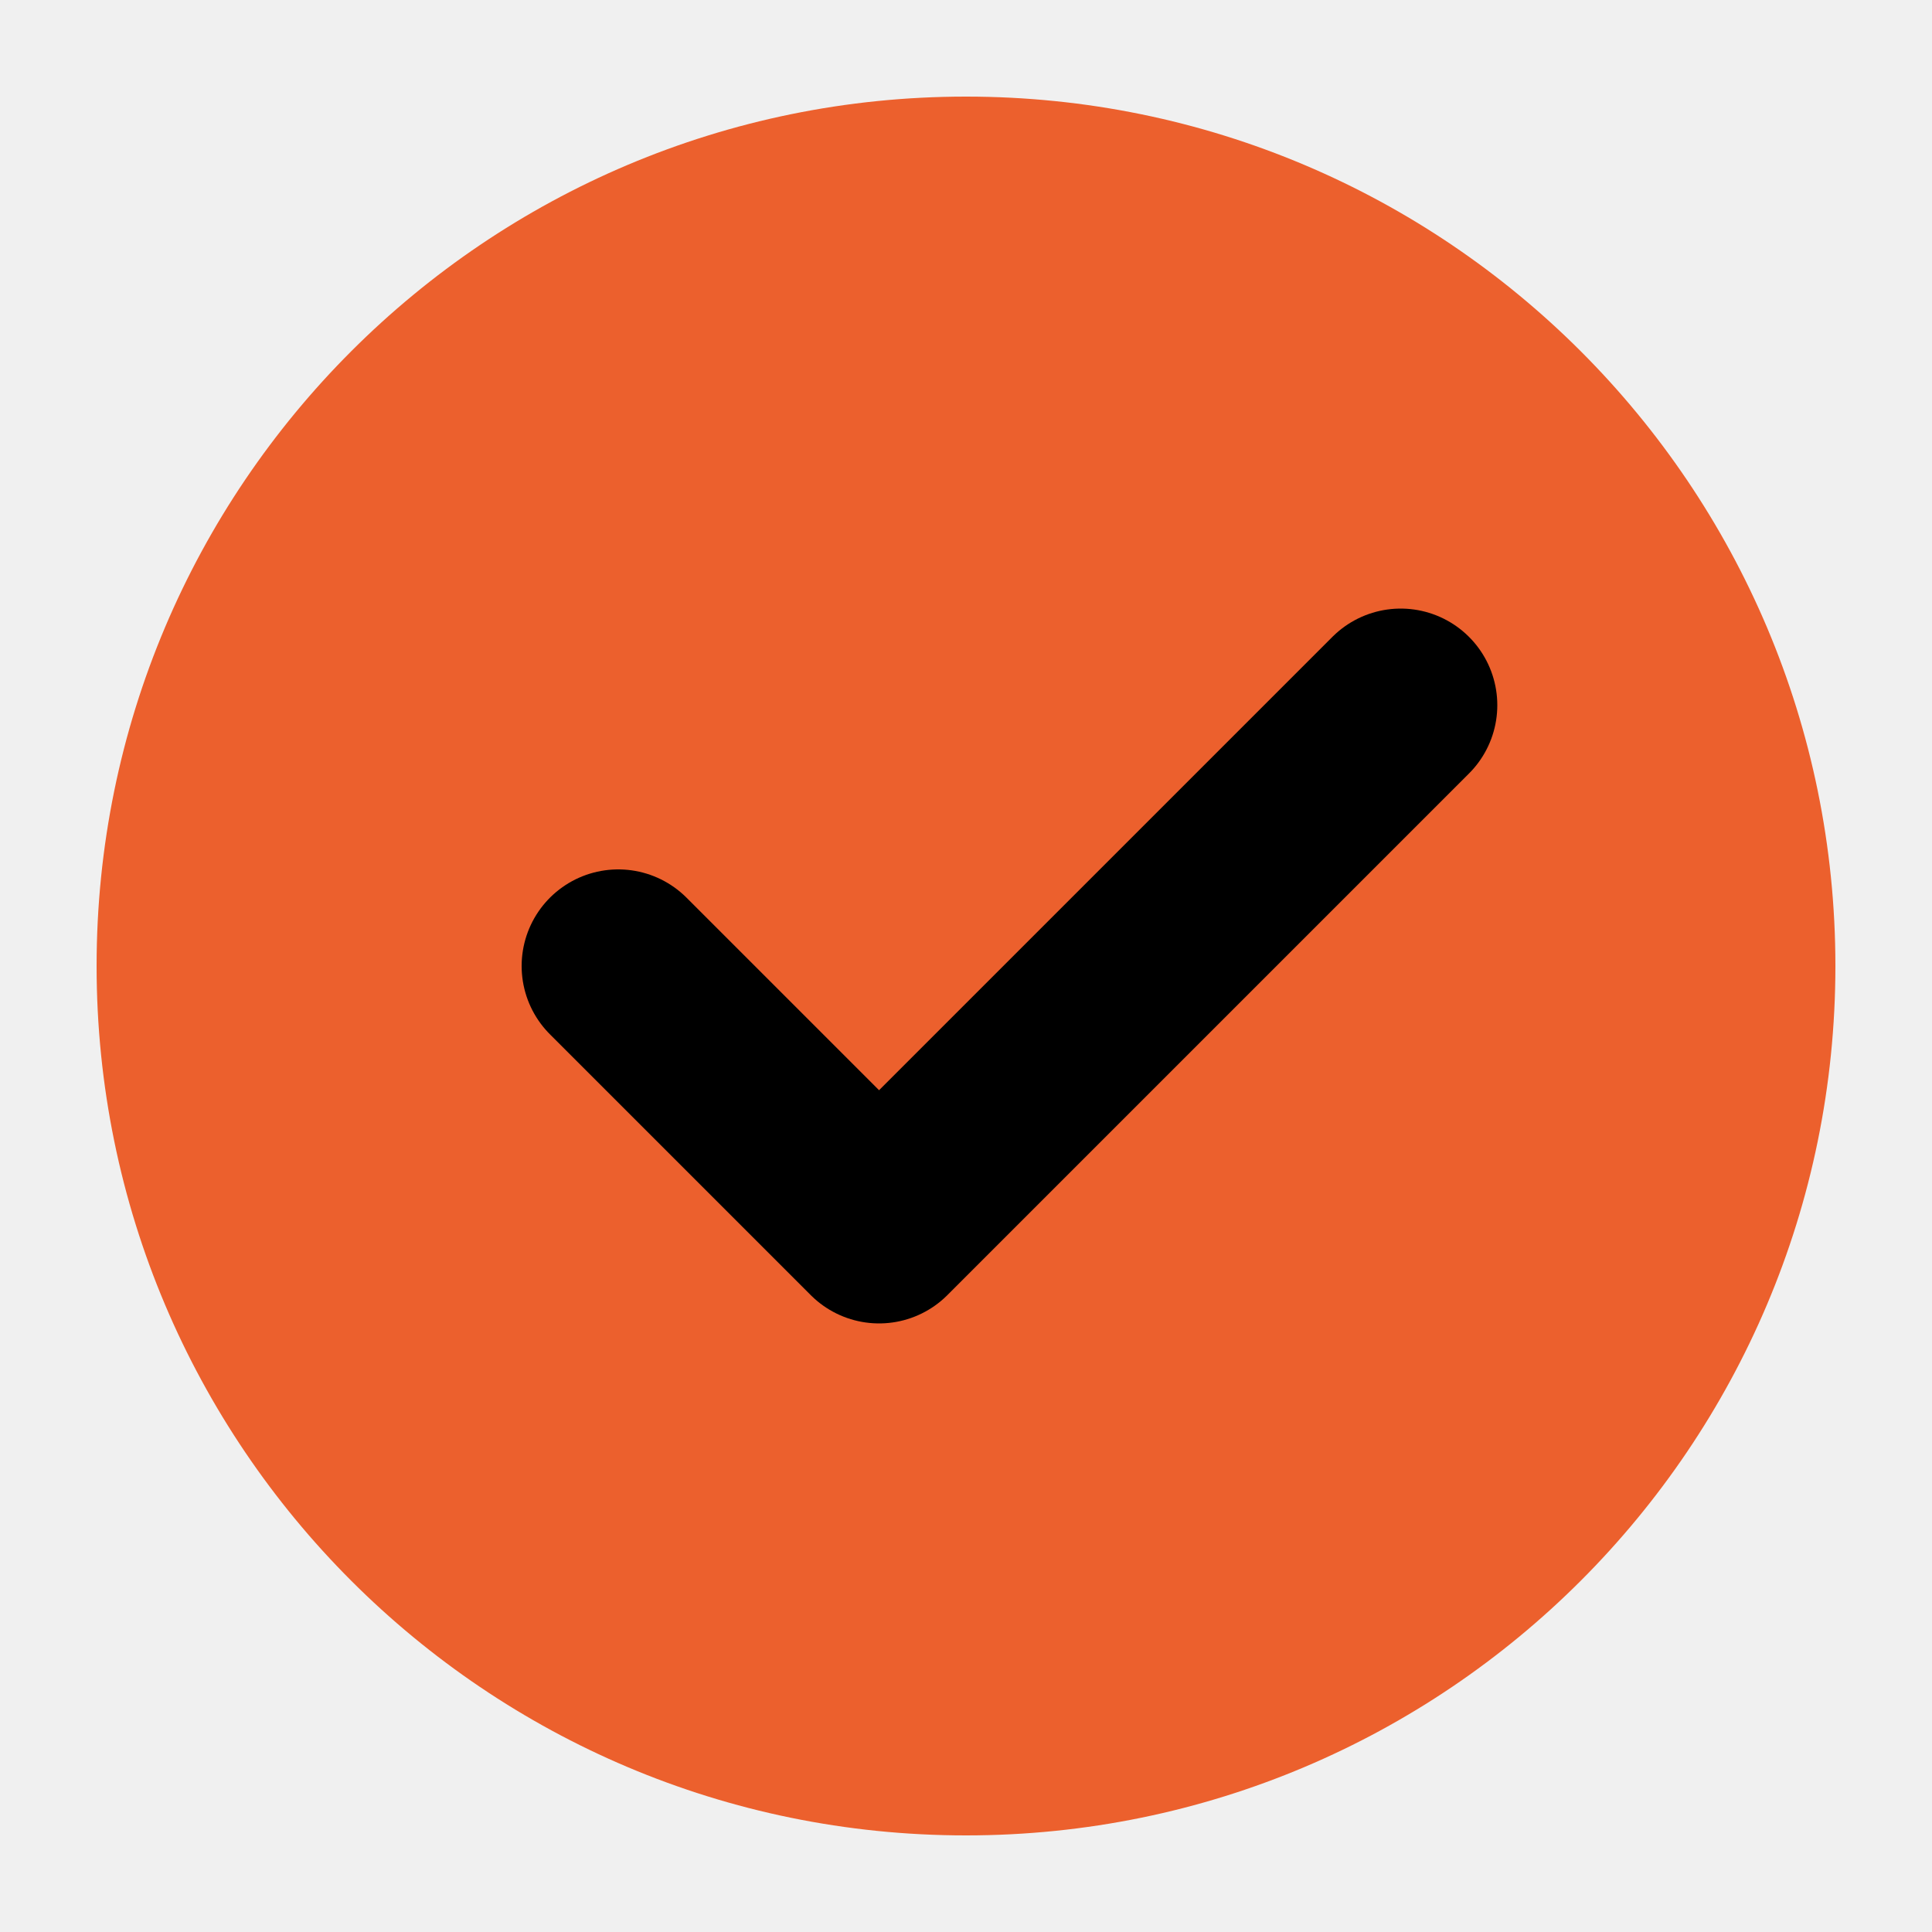
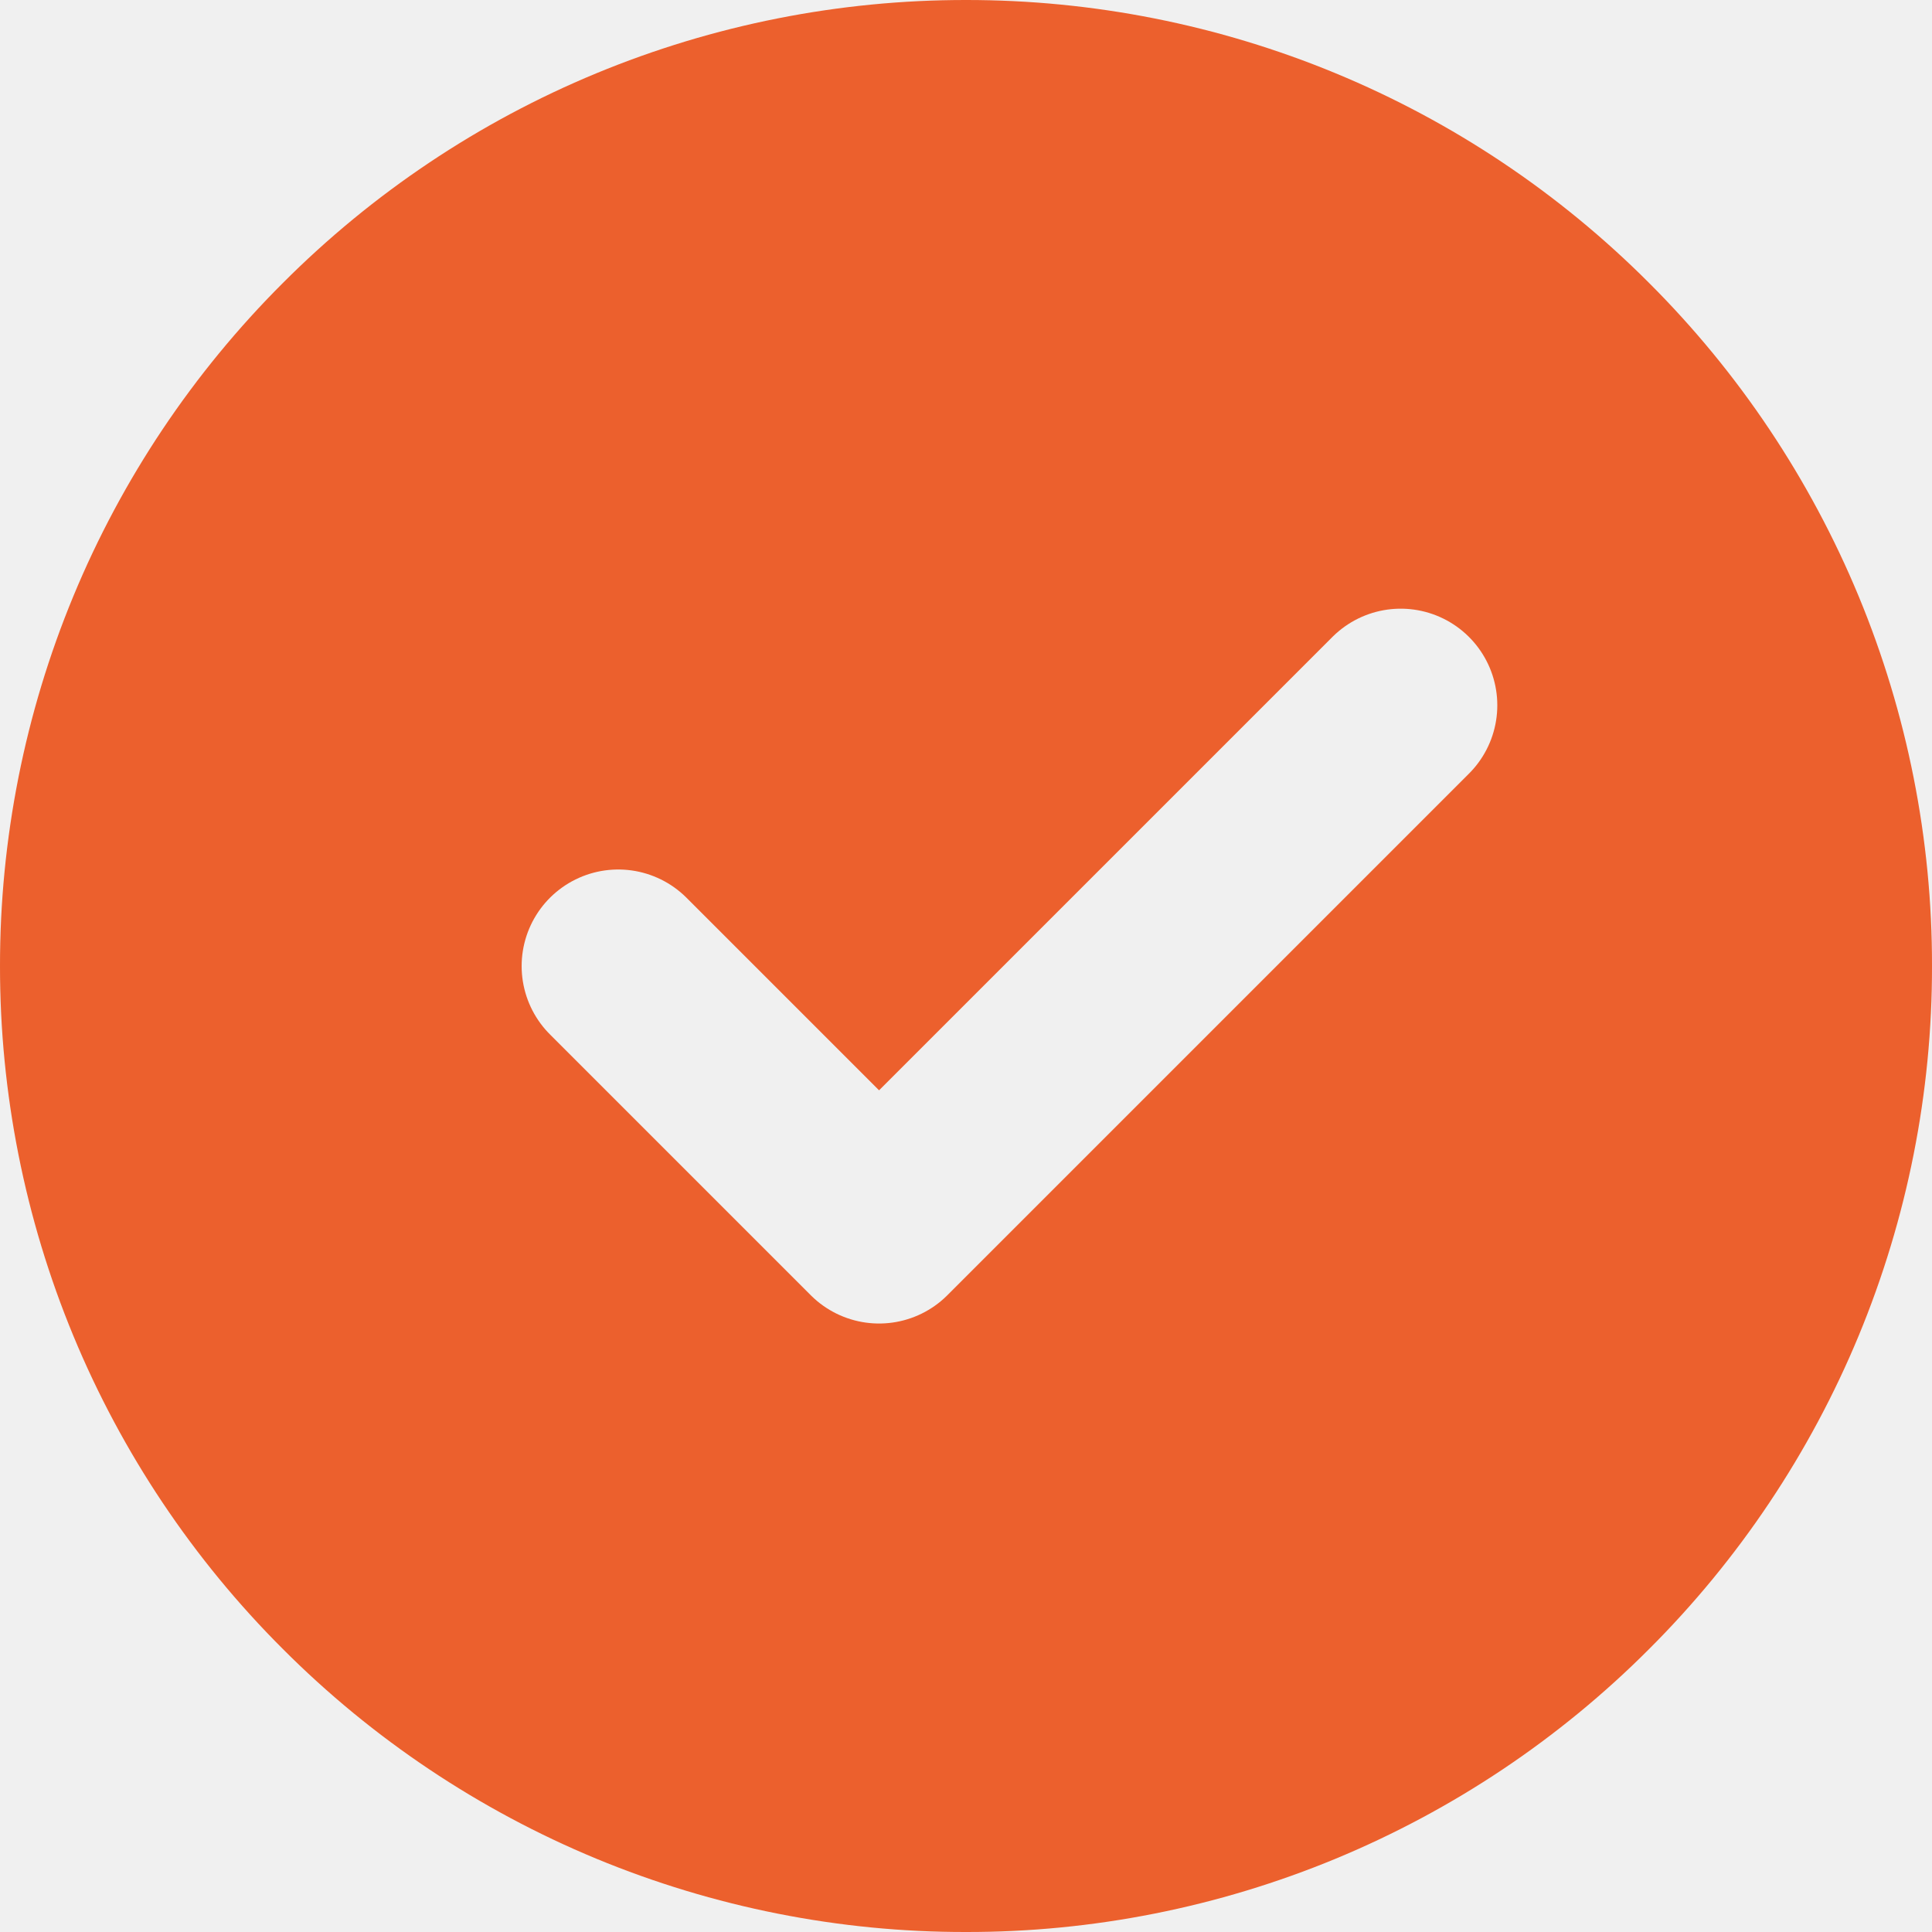
- <svg xmlns="http://www.w3.org/2000/svg" viewBox="0 0 20 20" fill="none">
-   <circle cx="10" cy="10" r="9" fill="#EC602D" />
-   <path d="M6.4 10 9.1 12.7 14.5 7.3" stroke="#000" stroke-width="2" stroke-linecap="round" stroke-linejoin="round" />
+ <svg xmlns="http://www.w3.org/2000/svg" width="20" height="20" viewBox="0 0 20 20" fill="none">
+   <mask id="mask0_7793_899" style="mask-type:luminance" maskUnits="userSpaceOnUse" x="0" y="0" width="20" height="20">
+     <path d="M10 19C11.182 19.002 12.353 18.769 13.445 18.317C14.537 17.864 15.529 17.201 16.364 16.364C17.201 15.529 17.864 14.537 18.317 13.445C18.769 12.353 19.002 11.182 19 10C19.002 8.818 18.769 7.647 18.317 6.555C17.864 5.463 17.201 4.471 16.364 3.636C15.529 2.799 14.537 2.135 13.445 1.683C12.353 1.231 11.182 0.999 10 1C8.818 0.999 7.647 1.231 6.555 1.683C5.463 2.135 4.471 2.799 3.636 3.636C2.799 4.471 2.135 5.463 1.683 6.555C1.231 7.647 0.999 8.818 1 10C0.999 11.182 1.231 12.353 1.683 13.445C2.135 14.537 2.799 15.529 3.636 16.364C4.471 17.201 5.463 17.864 6.555 18.317C7.647 18.769 8.818 19.002 10 19Z" fill="white" stroke="white" stroke-width="2" stroke-linejoin="round" />
+     <path d="M6.4 10.001L9.1 12.701L14.5 7.301" stroke="black" stroke-width="2" stroke-linecap="round" stroke-linejoin="round" />
+   </mask>
+   <g mask="url(#mask0_7793_899)">
+     <path d="M-0.8 -0.801H20.8V20.799H-0.8V-0.801Z" fill="#EC602D" />
+   </g>
</svg>
